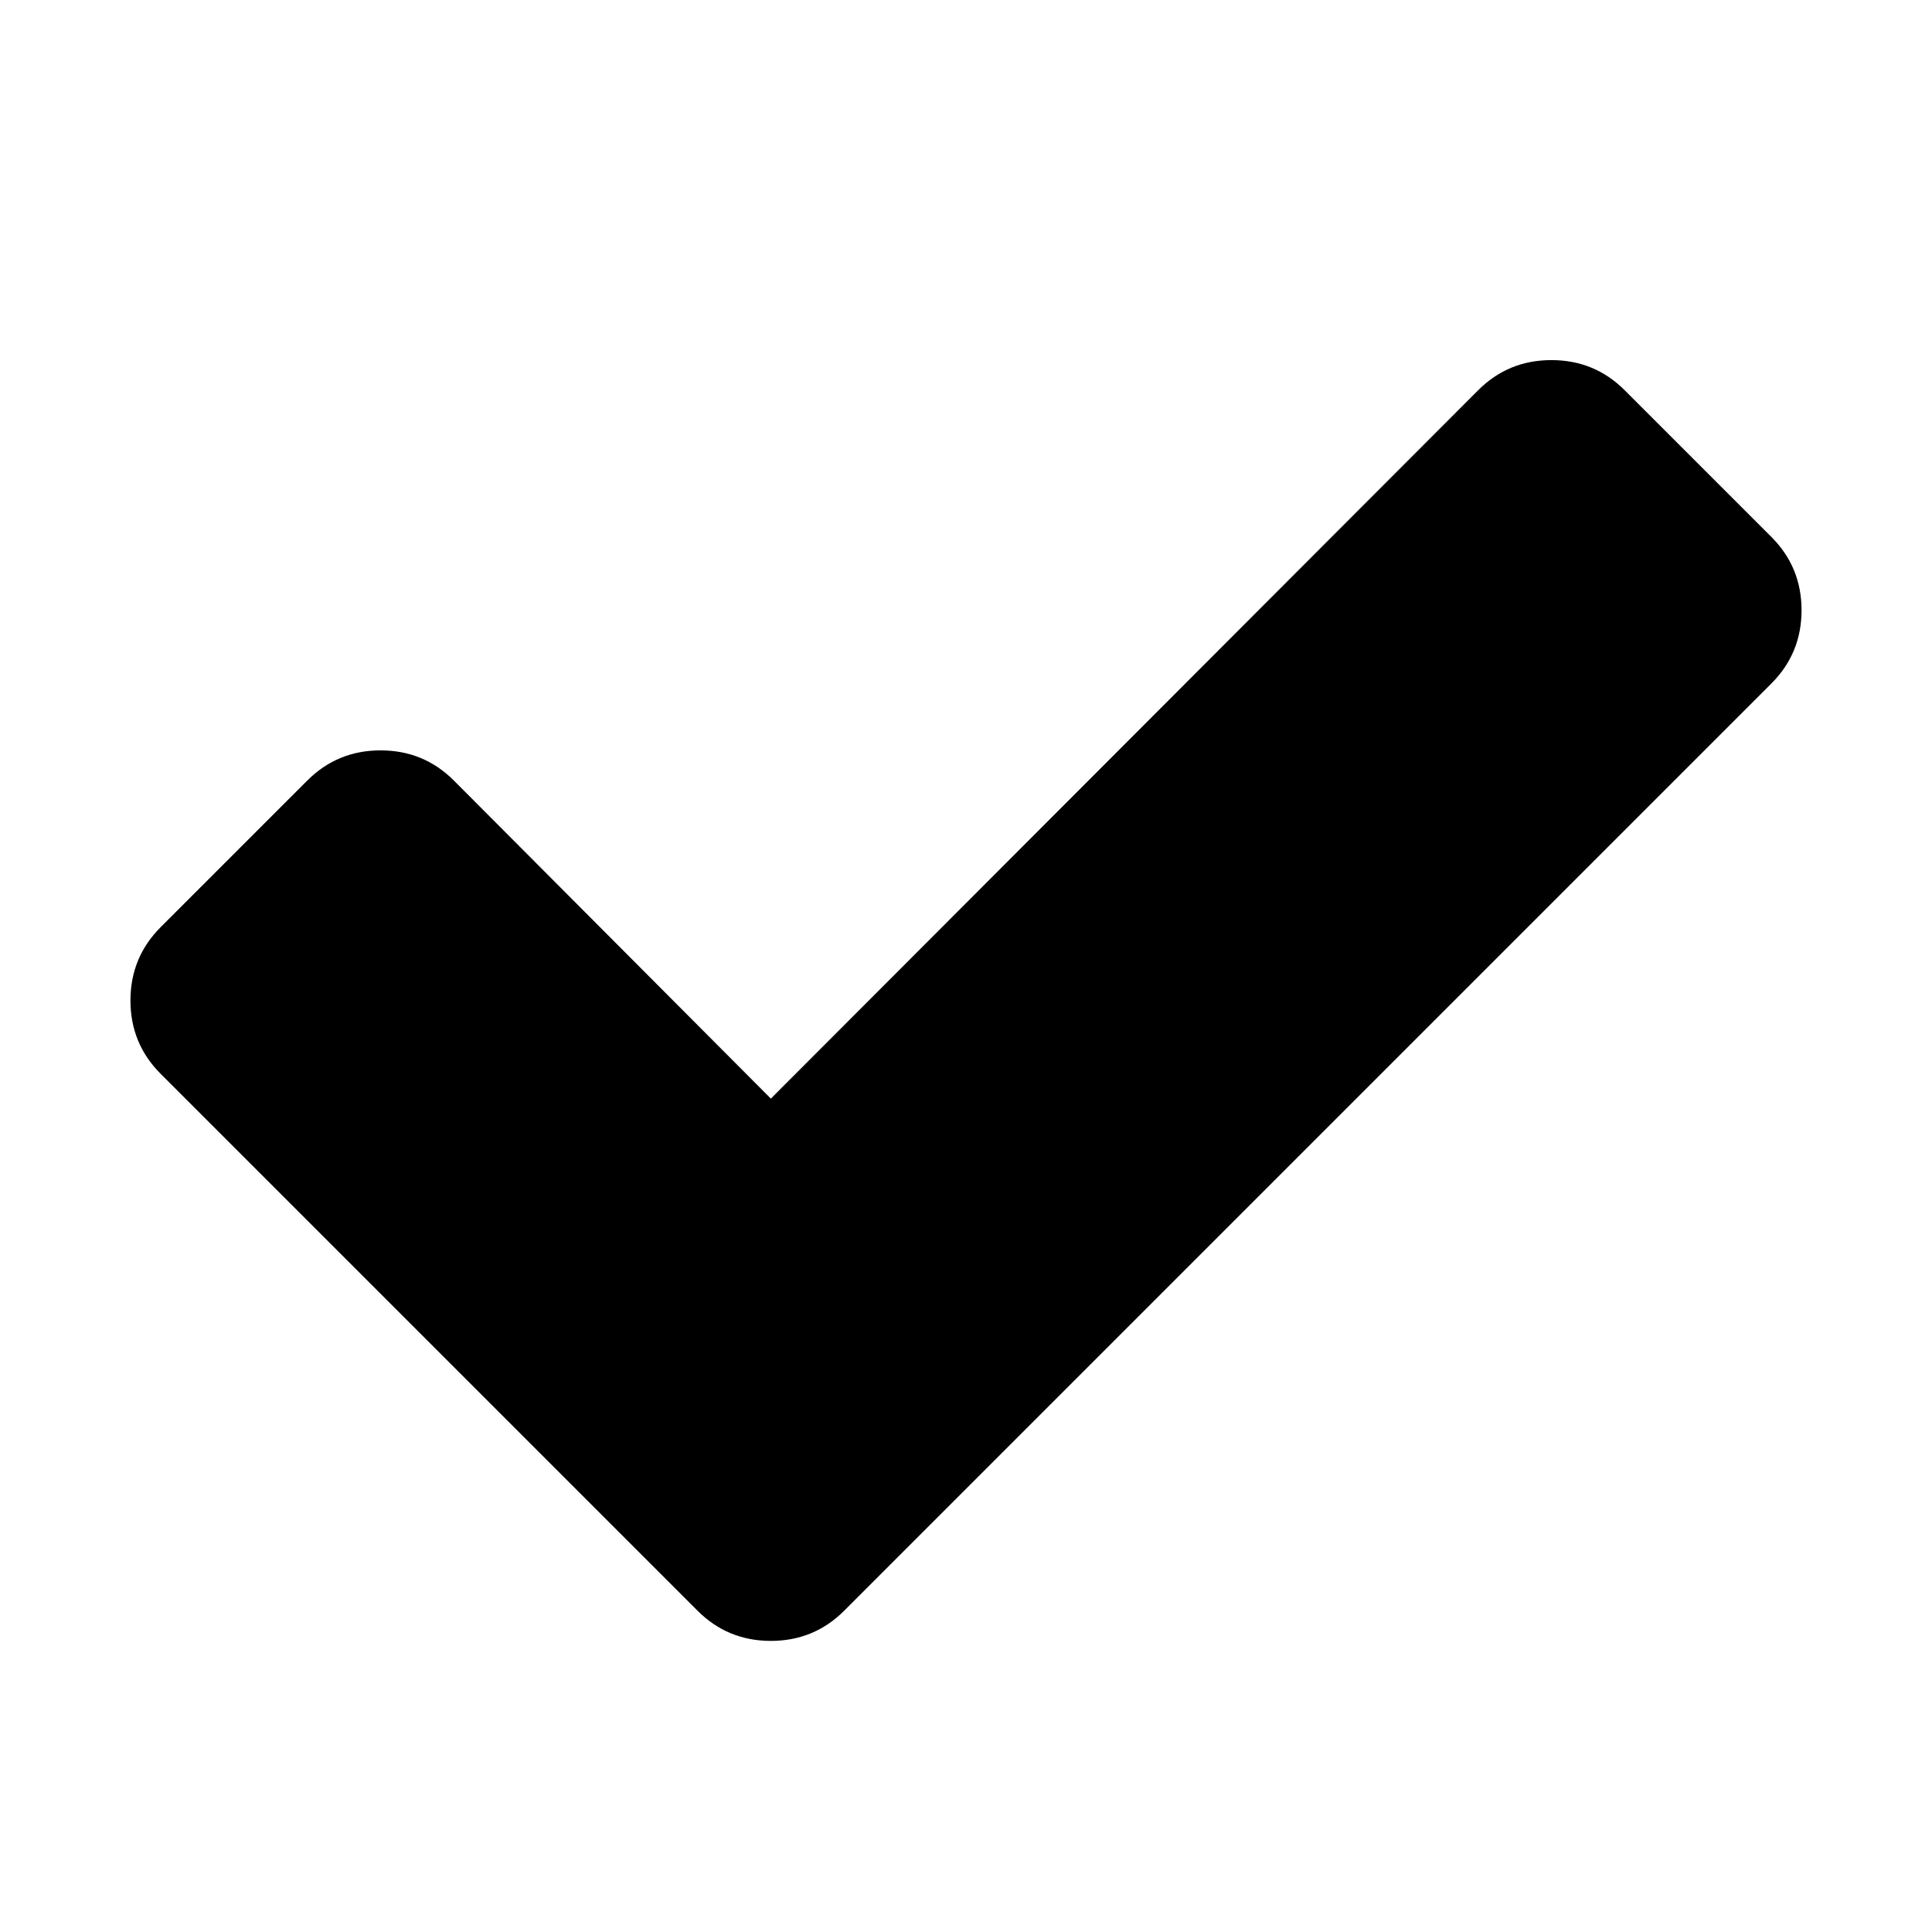
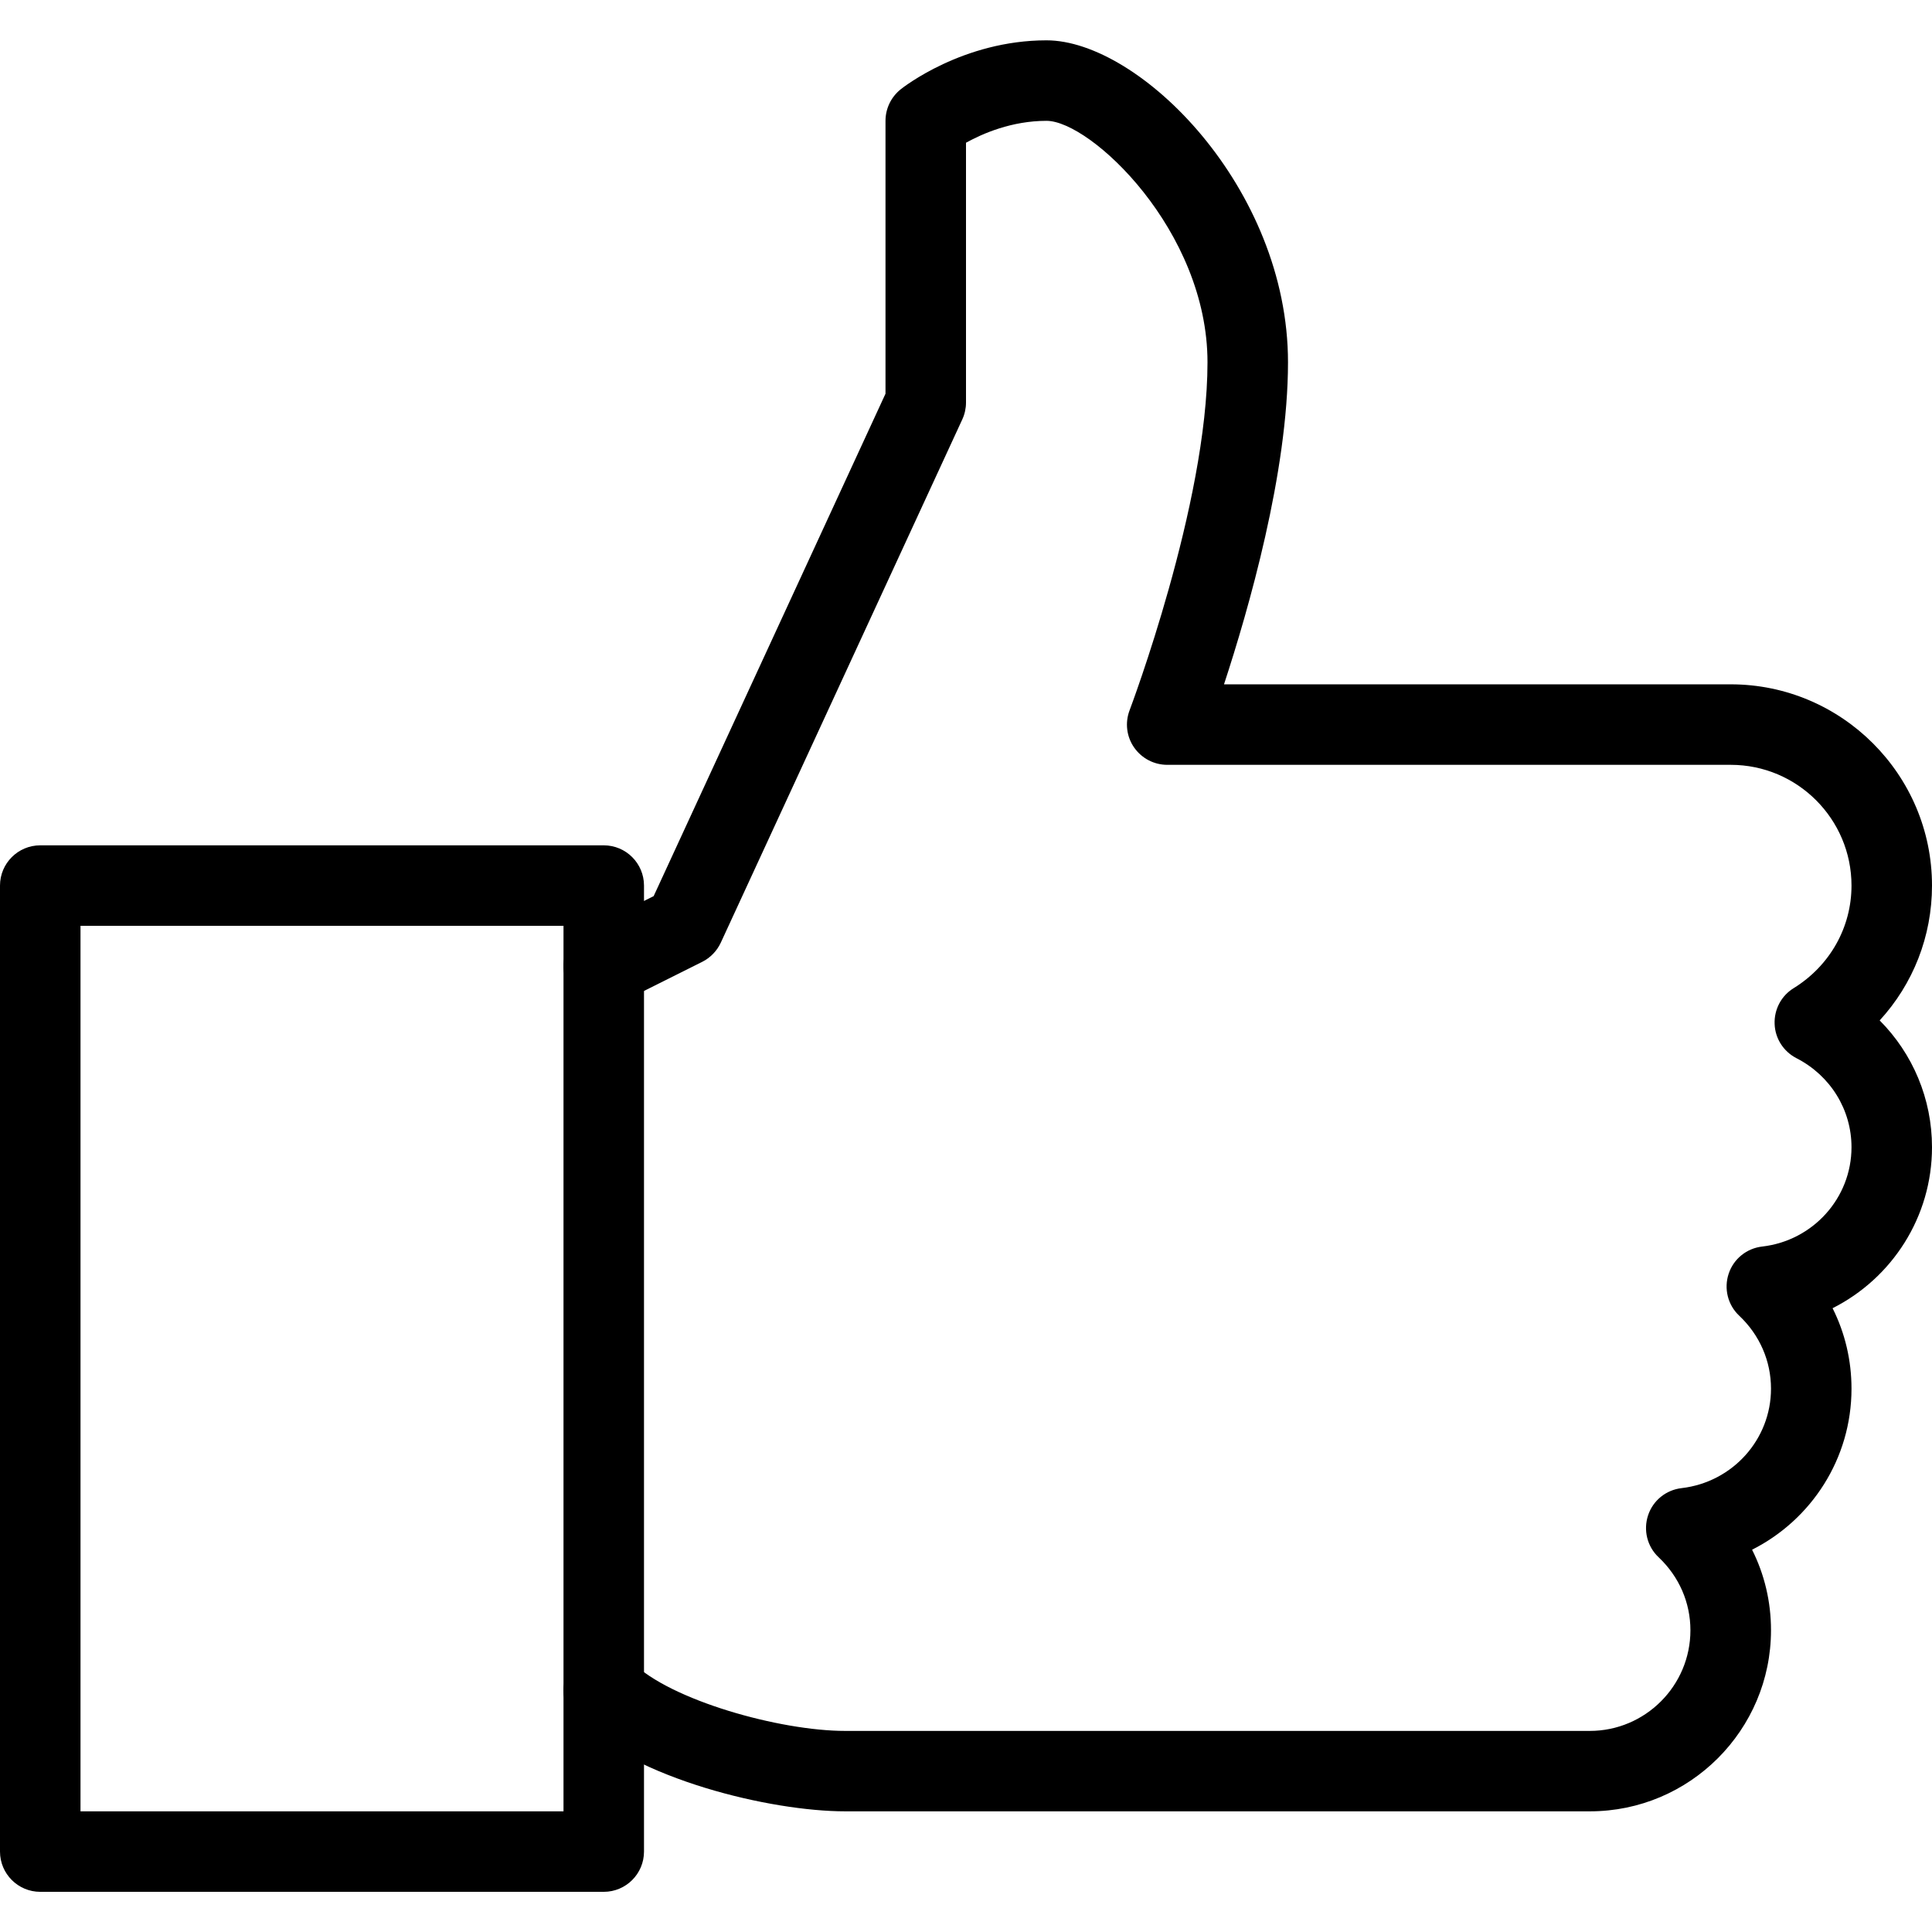
- <svg xmlns="http://www.w3.org/2000/svg" height="1792" viewBox="0 0 1792 1792" width="1792">
-   <path d="M1671 566q0 40-28 68l-724 724-136 136q-28 28-68 28t-68-28l-136-136-362-362q-28-28-28-68t28-68l136-136q28-28 68-28t68 28l294 295 656-657q28-28 68-28t68 28l136 136q28 28 28 68z" />
+ <svg xmlns="http://www.w3.org/2000/svg" id="Layer_1" style="enable-background:new 0 0 24 24;" version="1.1" viewBox="0 0 24 24" xml:space="preserve">
+   <g>
+     <g>
+       <path d="M7.5,23.501h-7c-0.276,0-0.5-0.224-0.5-0.5v-12c0-0.276,0.224-0.5,0.5-0.5h7c0.276,0,0.5,0.224,0.5,0.5v12    C8,23.277,7.776,23.501,7.5,23.501z M1,22.501h6v-11H1V22.501z" />
+     </g>
+     <g>
+       <path d="M19.75,22.501H10.5c-0.925,0-2.605-0.398-3.354-1.146c-0.195-0.195-0.195-0.512,0-0.707s0.512-0.195,0.707,0    c0.473,0.473,1.834,0.854,2.646,0.854h9.25c0.689,0,1.25-0.561,1.25-1.25c0-0.344-0.14-0.666-0.395-0.907    c-0.142-0.133-0.192-0.337-0.131-0.521c0.061-0.185,0.224-0.316,0.417-0.338C21.523,18.412,22,17.881,22,17.251    c0-0.344-0.14-0.666-0.395-0.907c-0.142-0.133-0.192-0.337-0.131-0.521c0.061-0.185,0.224-0.316,0.417-0.338    C22.523,15.412,23,14.881,23,14.251c0-0.466-0.262-0.89-0.684-1.106c-0.161-0.083-0.265-0.245-0.271-0.425    c-0.007-0.18,0.083-0.351,0.237-0.445C22.731,11.997,23,11.521,23,11.001c0-0.827-0.673-1.5-1.5-1.5h-7    c-0.165,0-0.318-0.081-0.412-0.216s-0.114-0.308-0.056-0.461C14.042,8.797,15,6.26,15,4.501c0-1.637-1.452-3-2-3    c-0.431,0-0.792,0.157-1,0.272v3.228c0,0.072-0.016,0.144-0.046,0.209l-3,6.5c-0.048,0.103-0.129,0.187-0.23,0.238l-1,0.5    c-0.248,0.123-0.547,0.023-0.671-0.224c-0.124-0.247-0.023-0.547,0.224-0.671l0.843-0.421L11,4.891v-3.39    c0-0.152,0.069-0.295,0.188-0.391C11.219,1.085,11.961,0.501,13,0.501c1.157,0,3,1.831,3,4c0,1.368-0.49,3.071-0.795,4H21.5    c1.378,0,2.5,1.122,2.5,2.5c0,0.631-0.235,1.223-0.65,1.675C23.761,13.089,24,13.65,24,14.251c0,0.867-0.497,1.628-1.235,2    c0.154,0.307,0.235,0.646,0.235,1c0,0.867-0.497,1.628-1.235,2c0.154,0.307,0.235,0.646,0.235,1    C22,21.491,20.991,22.501,19.75,22.501z" />
+     </g>
+   </g>
+   <g />
+   <g />
+   <g />
+   <g />
+   <g />
+   <g />
+   <g />
+   <g />
+   <g />
+   <g />
+   <g />
+   <g />
+   <g />
+   <g />
+   <g />
</svg>
